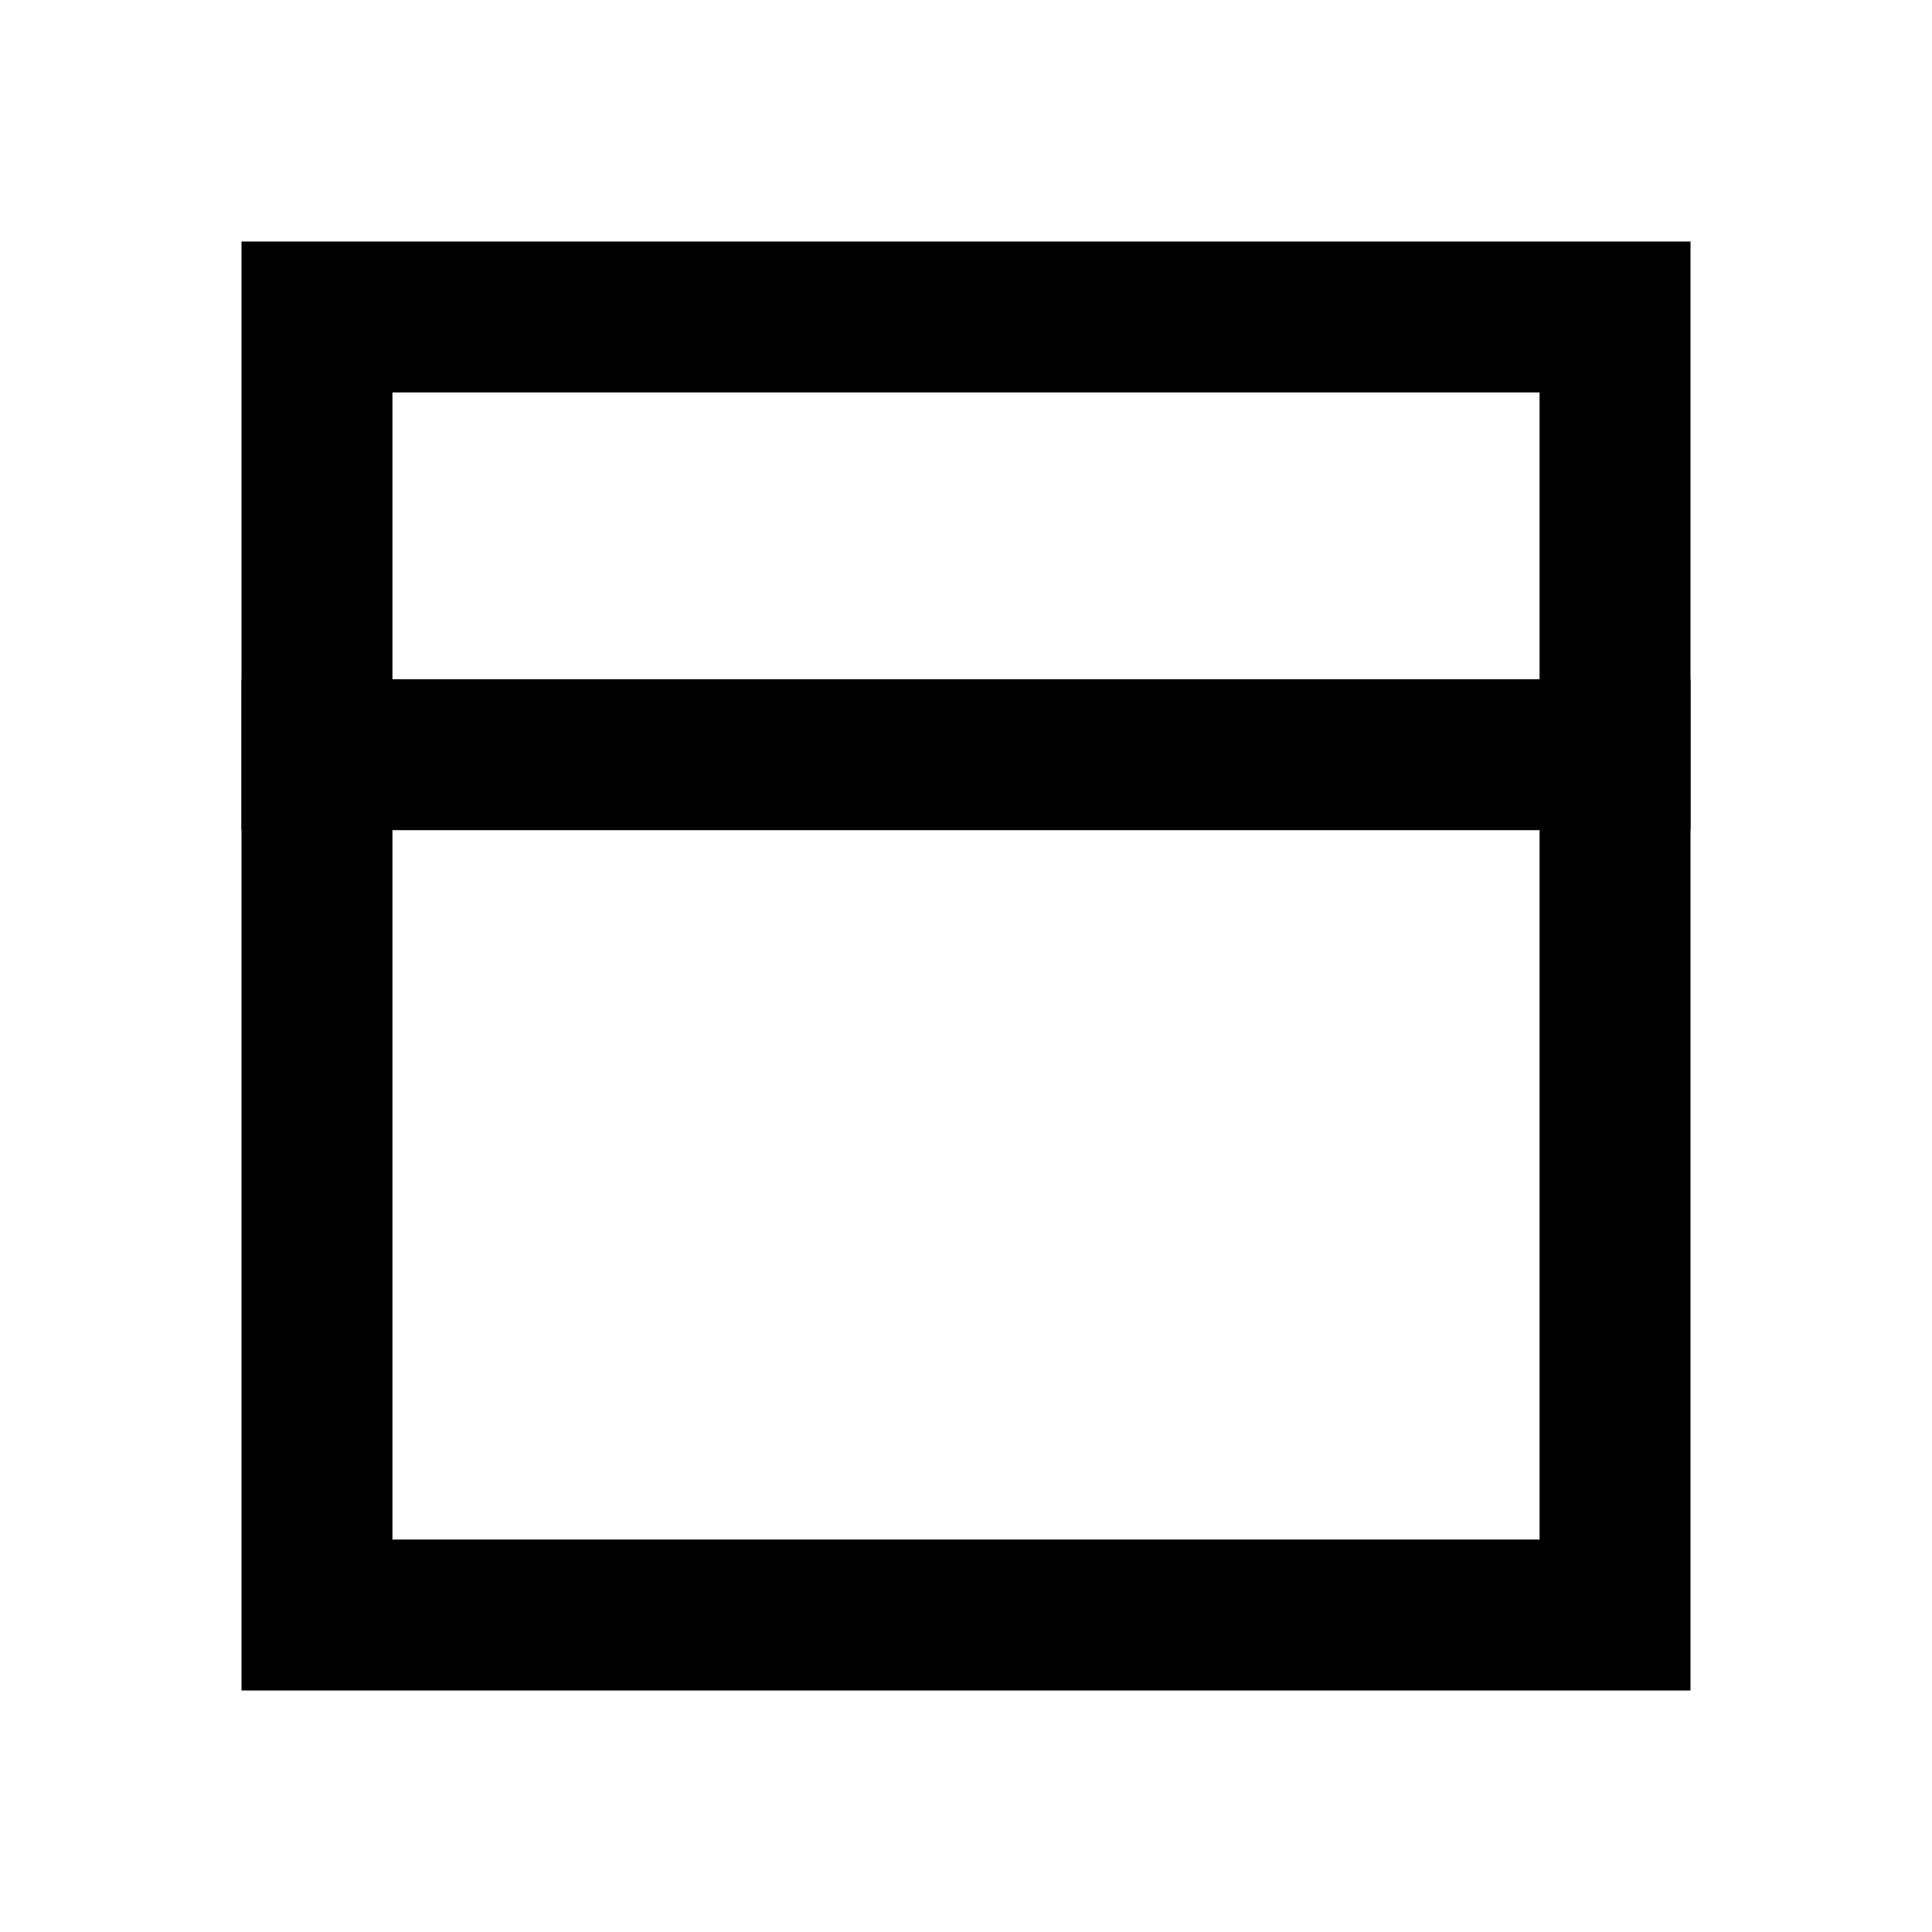
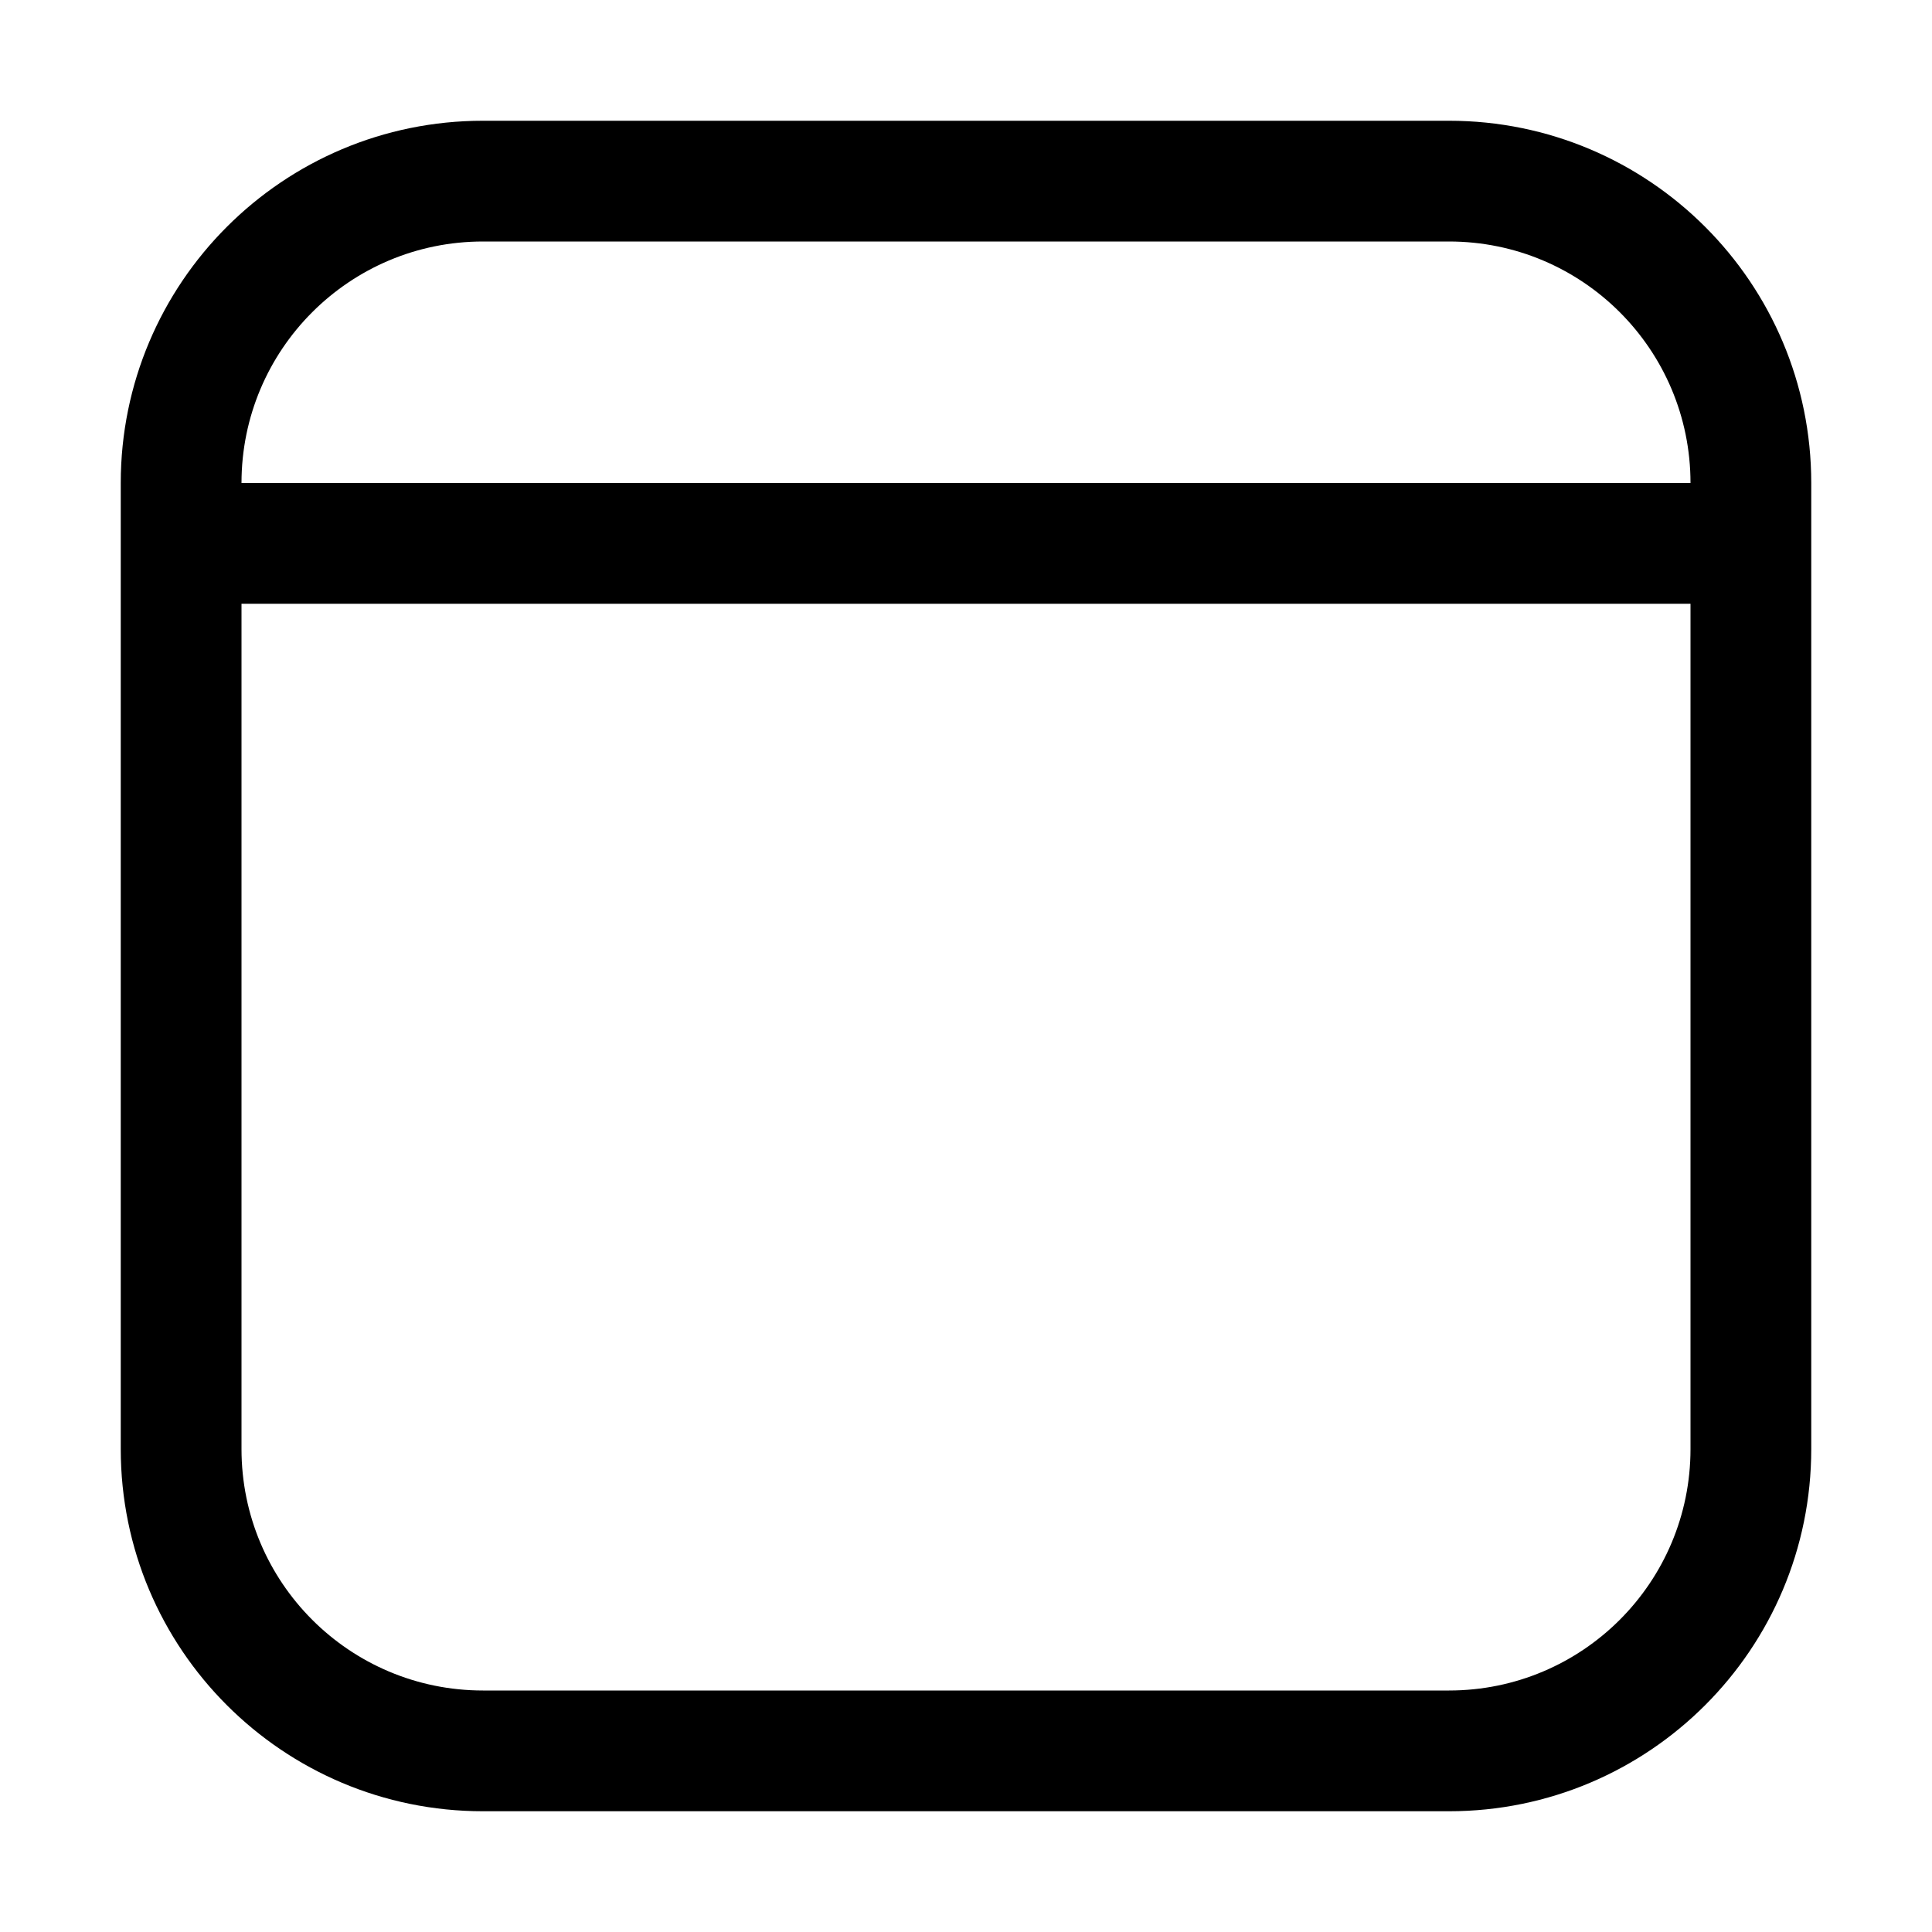
- <svg xmlns="http://www.w3.org/2000/svg" width="16" height="16" viewBox="0 0 16 16">
-   <g fill="none" stroke="currentColor" stroke-width="1.25" stroke-linecap="square" stroke-linejoin="miter">
-     <rect x="2.625" y="2.625" width="10.75" height="10.75" />
-     <path d="M2.625 6.25h10.75" />
-   </g>
+ <svg xmlns="http://www.w3.org/2000/svg" width="16" height="16" viewBox="0 0 16 16" fill="currentColor">
+   <path d="M4 1C2.343 1 1 2.343 1 4V12C1 13.657 2.343 15 4 15H12C13.657 15 15 13.657 15 12V4C15 2.343 13.657 1 12 1H4ZM2 4C2 2.895 2.895 2 4 2H12C13.105 2 14 2.895 14 4H2ZM2 5H14V12C14 13.105 13.105 14 12 14H4C2.895 14 2 13.105 2 12V5Z" />
</svg>
